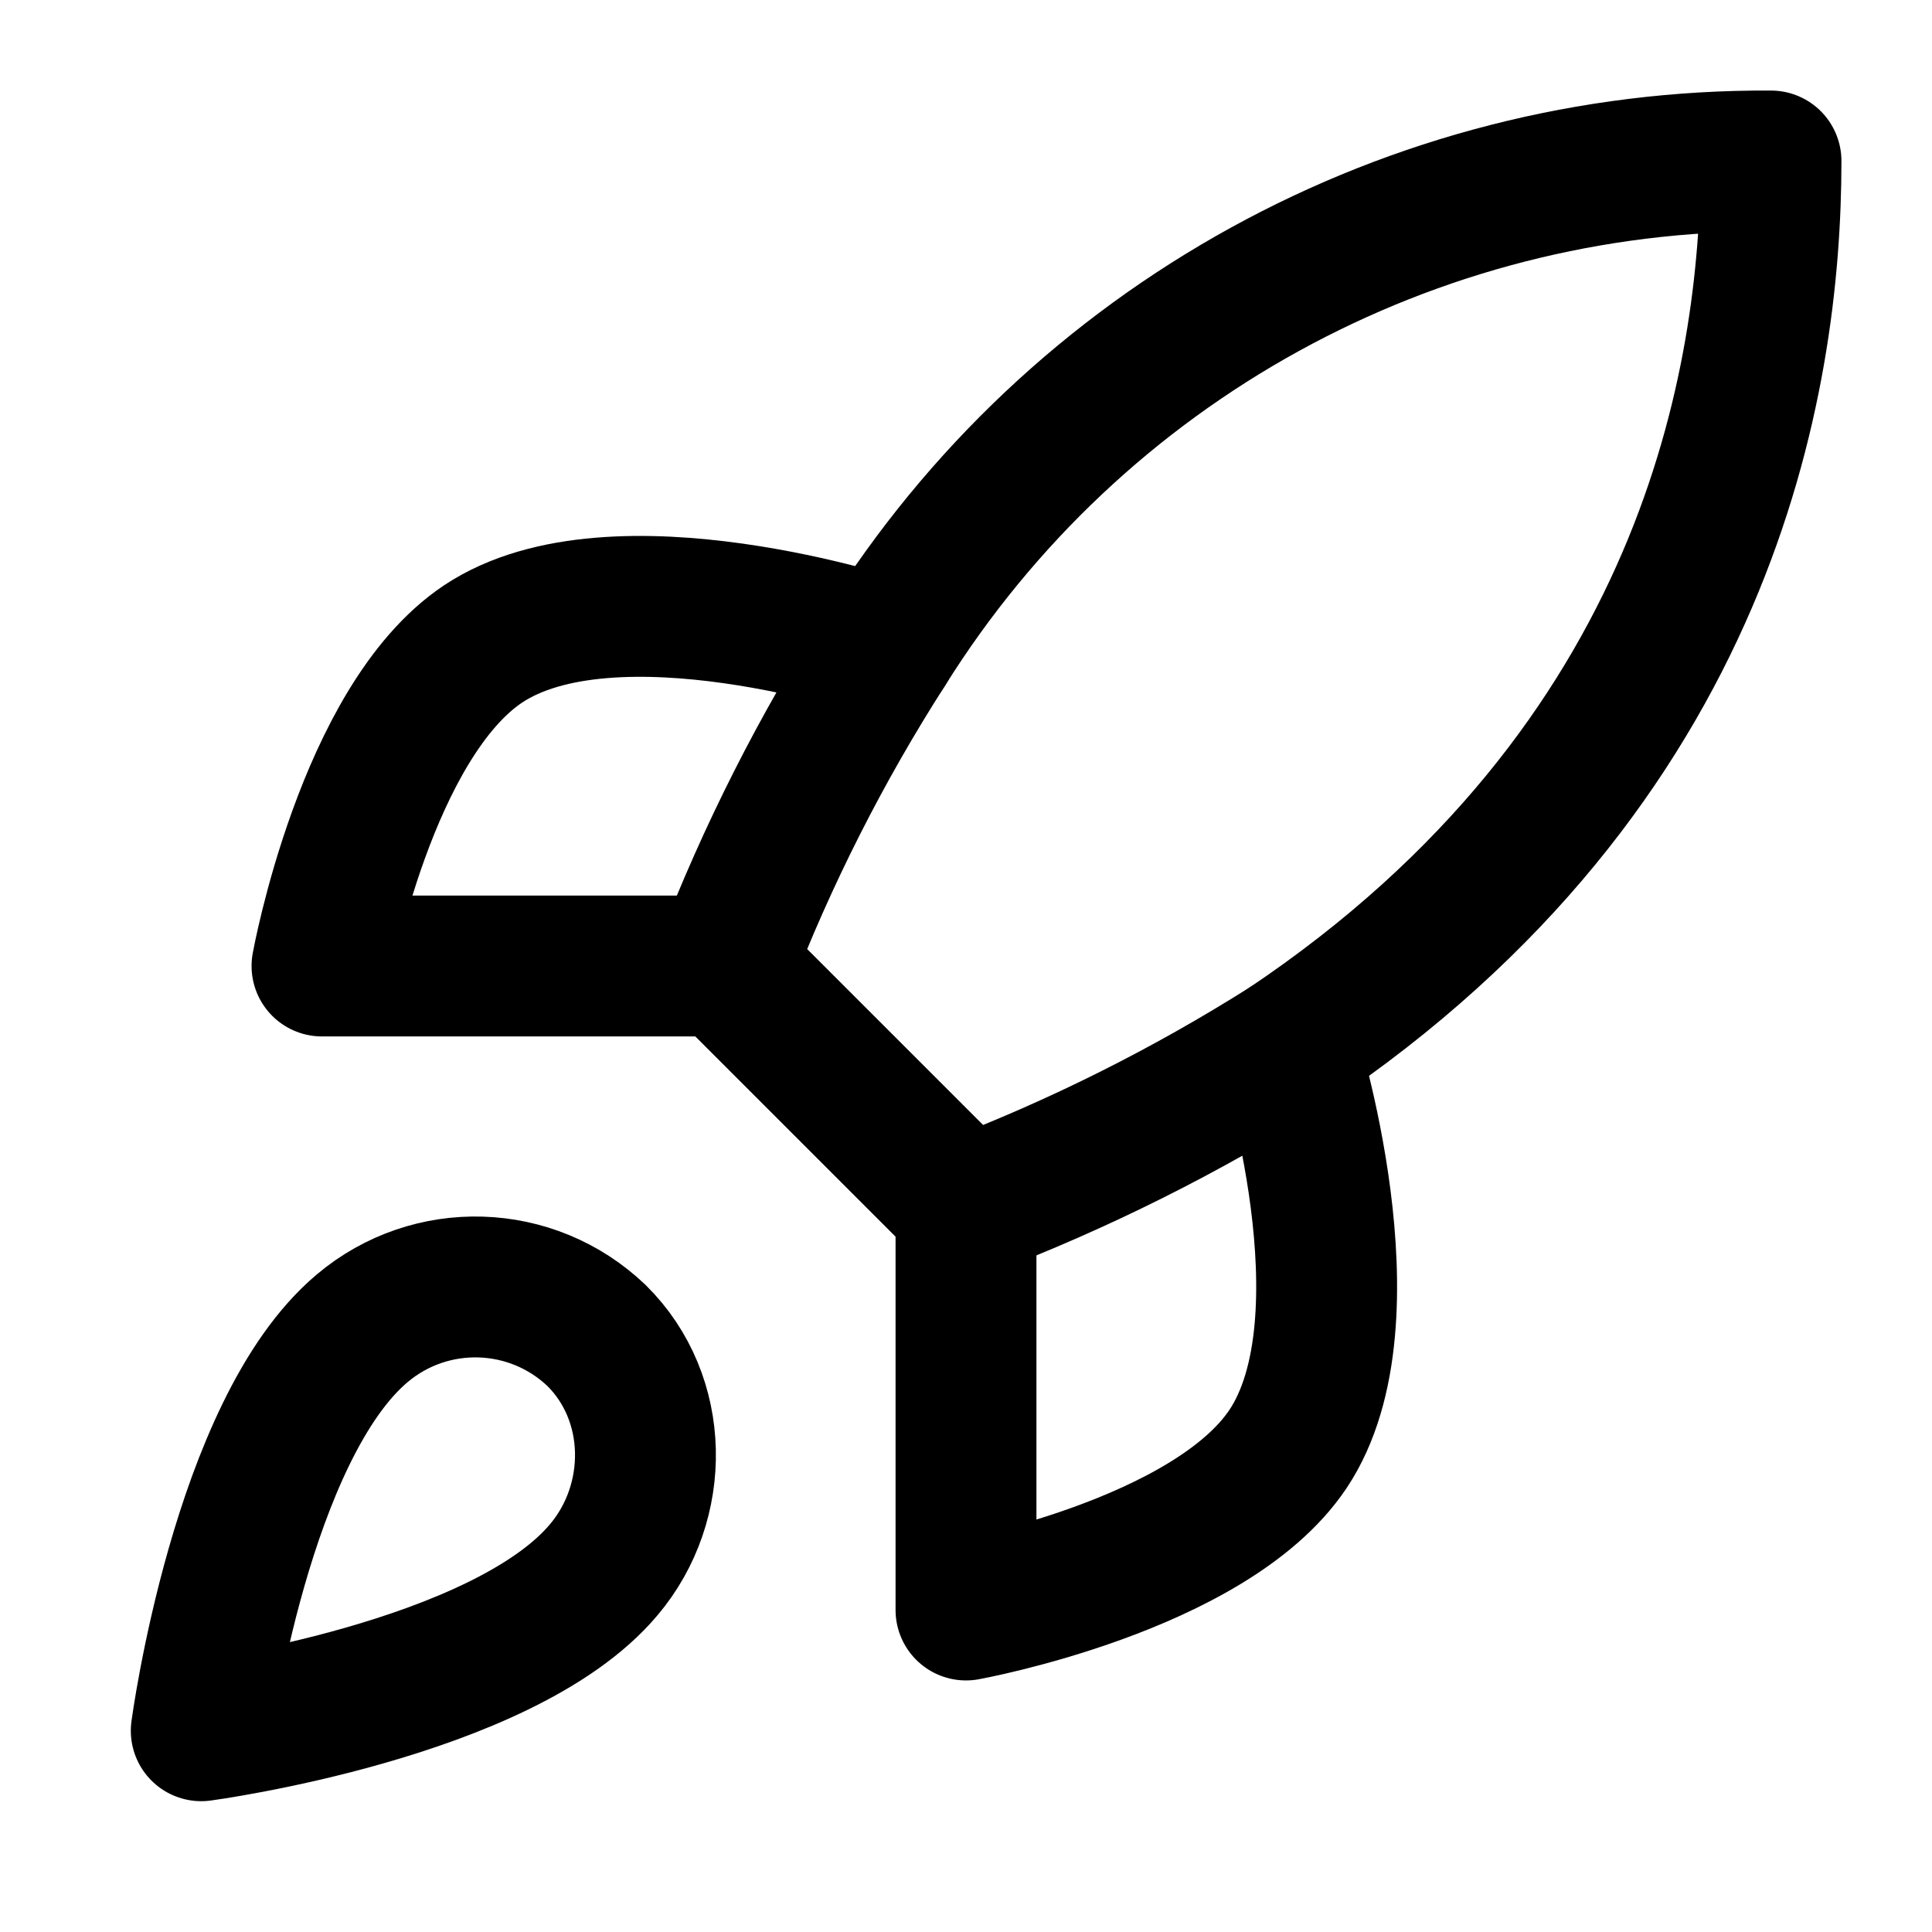
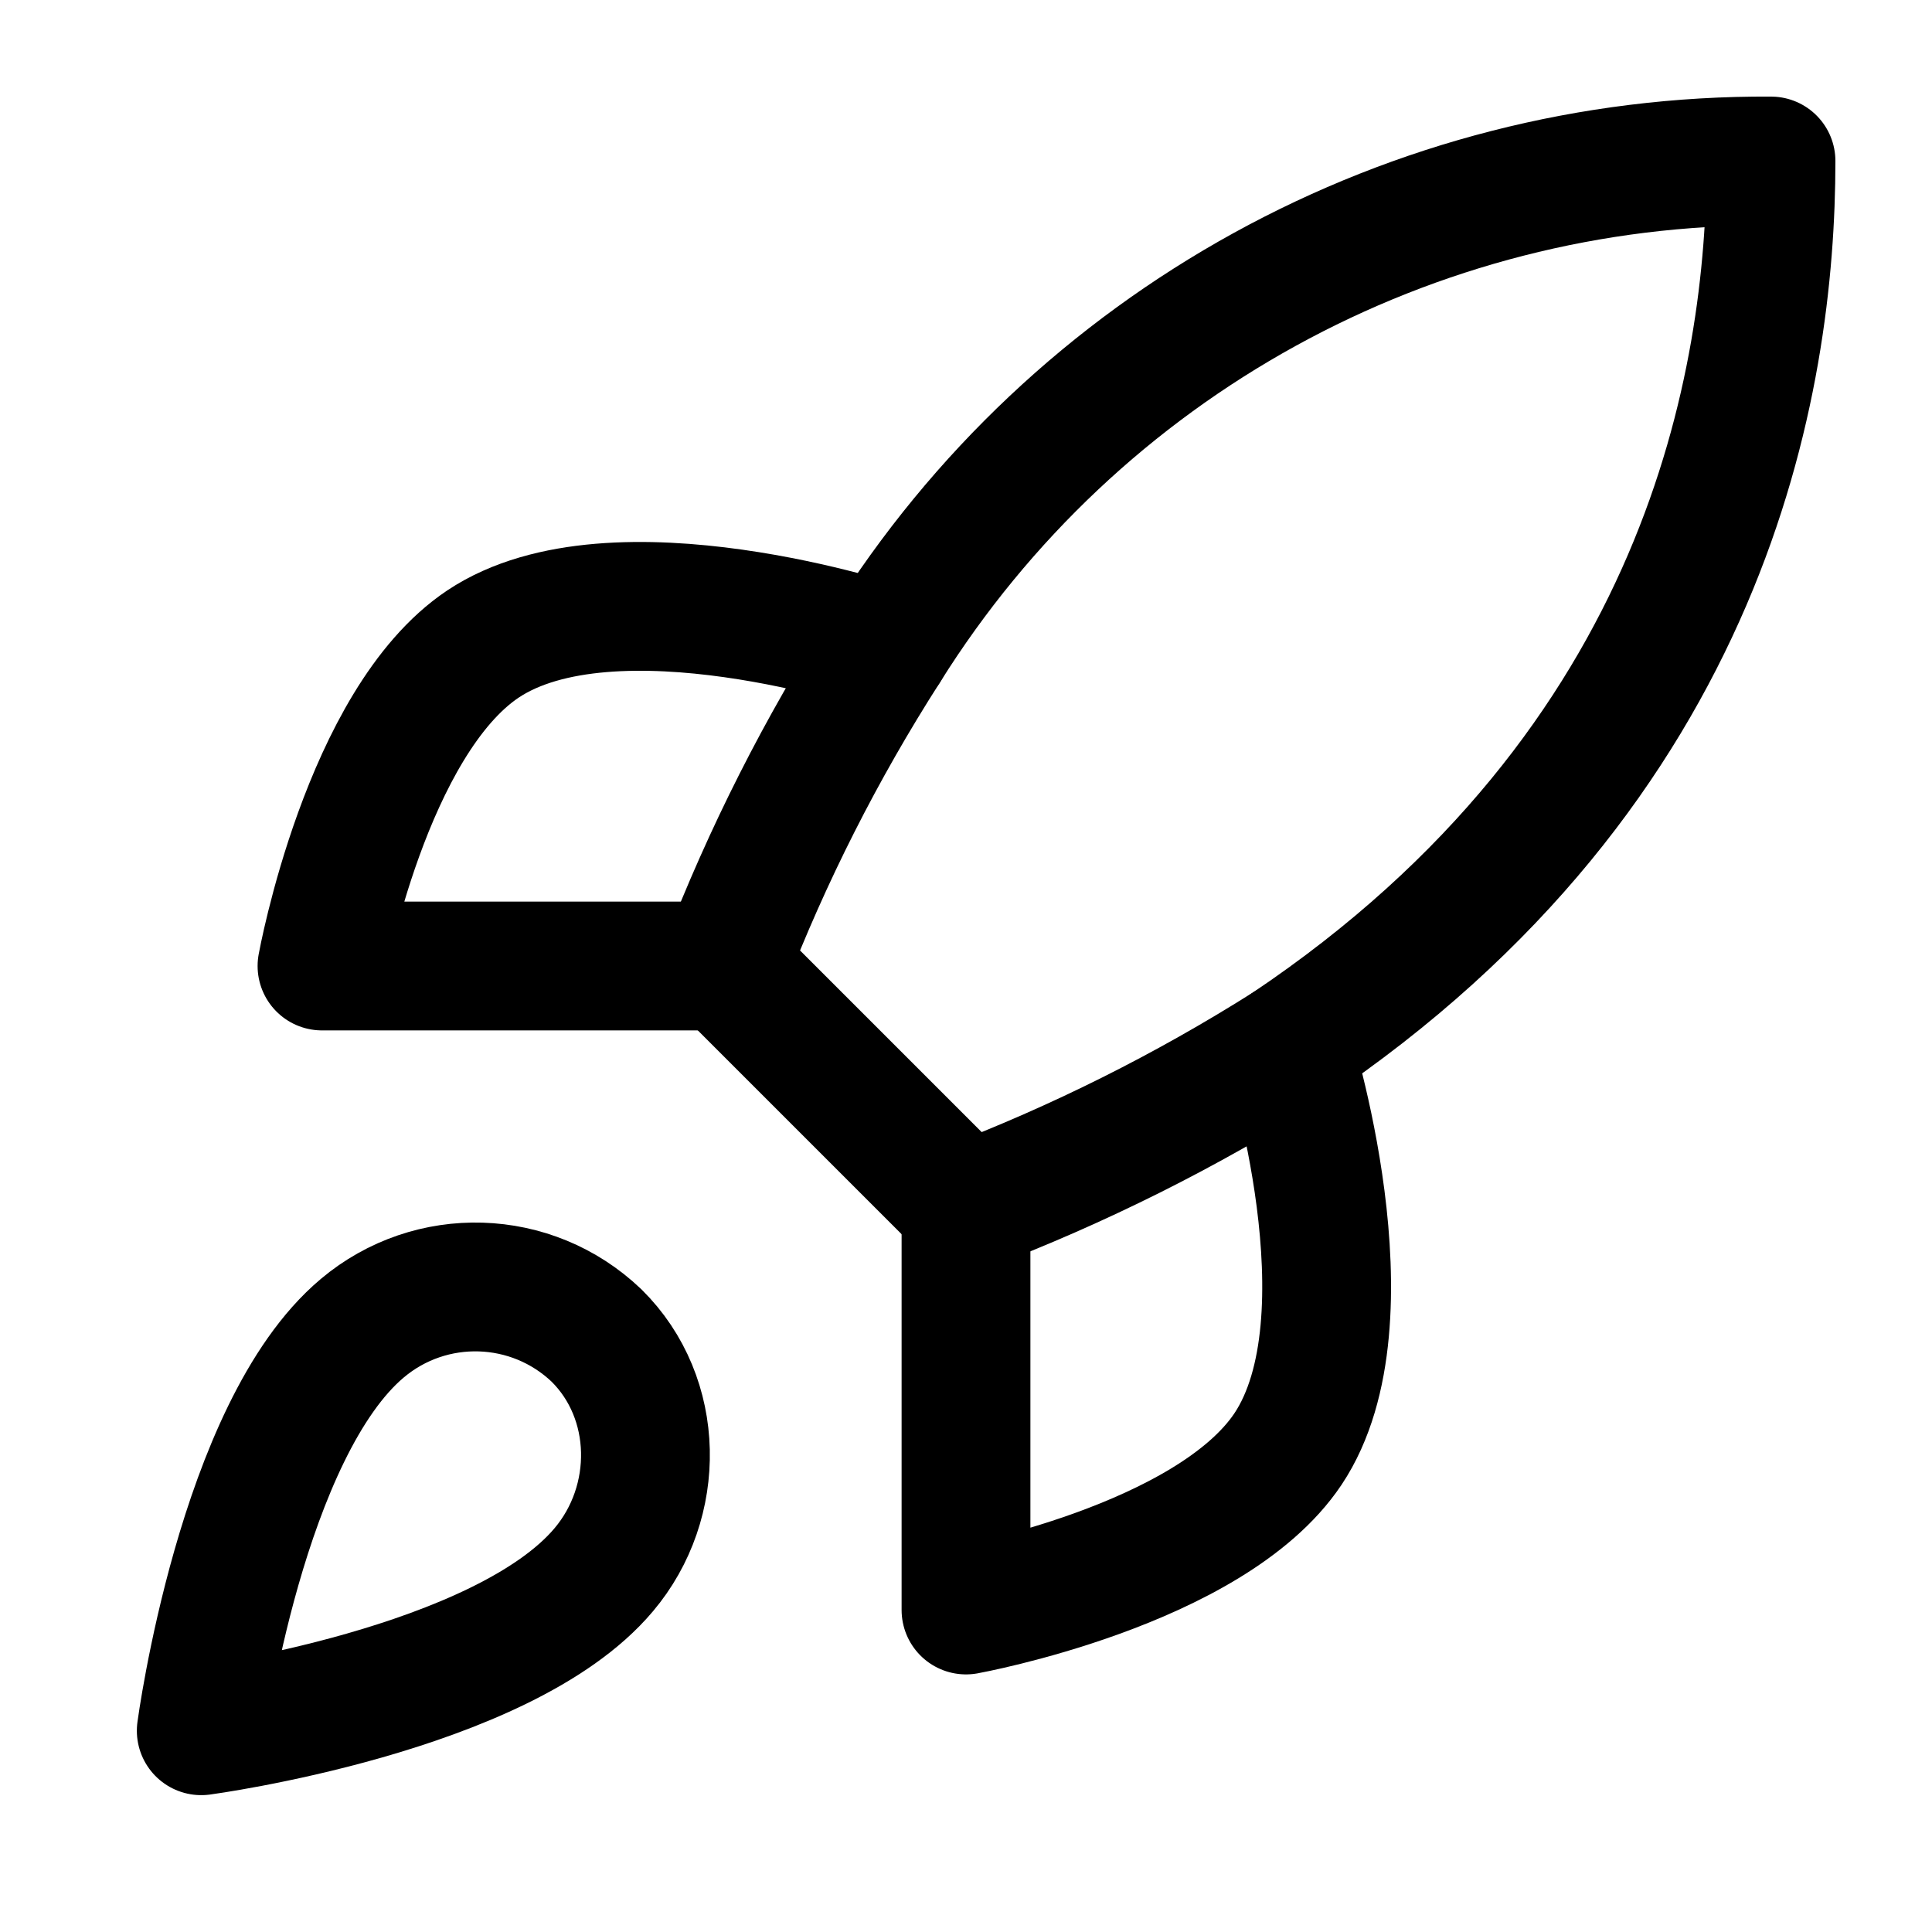
- <svg xmlns="http://www.w3.org/2000/svg" width="24" height="24" viewBox="0 0 24 24" fill="none" stroke="#000000" stroke-width="1.75" stroke-linecap="round" stroke-linejoin="round">
+ <svg xmlns="http://www.w3.org/2000/svg" width="24" height="24" viewBox="0 0 24 24" fill="none" stroke="#000000" stroke-width="1.6" stroke-linecap="round" stroke-linejoin="round">
  <path d="M12 15v5s3.03-.55 4-2c1.08-1.62 0-5 0-5" />
  <path d="M4.5 16.5c-1.5 1.26-2 5-2 5s3.74-.5 5-2c.71-.84.7-2.13-.09-2.91a2.18 2.18 0 0 0-2.91-.09" />
  <path d="M9 12a22 22 0 0 1 2-3.95A12.88 12.88 0 0 1 22 2c0 2.72-.78 7.5-6 11a22.4 22.4 0 0 1-4 2z" />
  <path d="M9 12H4s.55-3.03 2-4c1.62-1.08 5 .05 5 .05" />
</svg>
